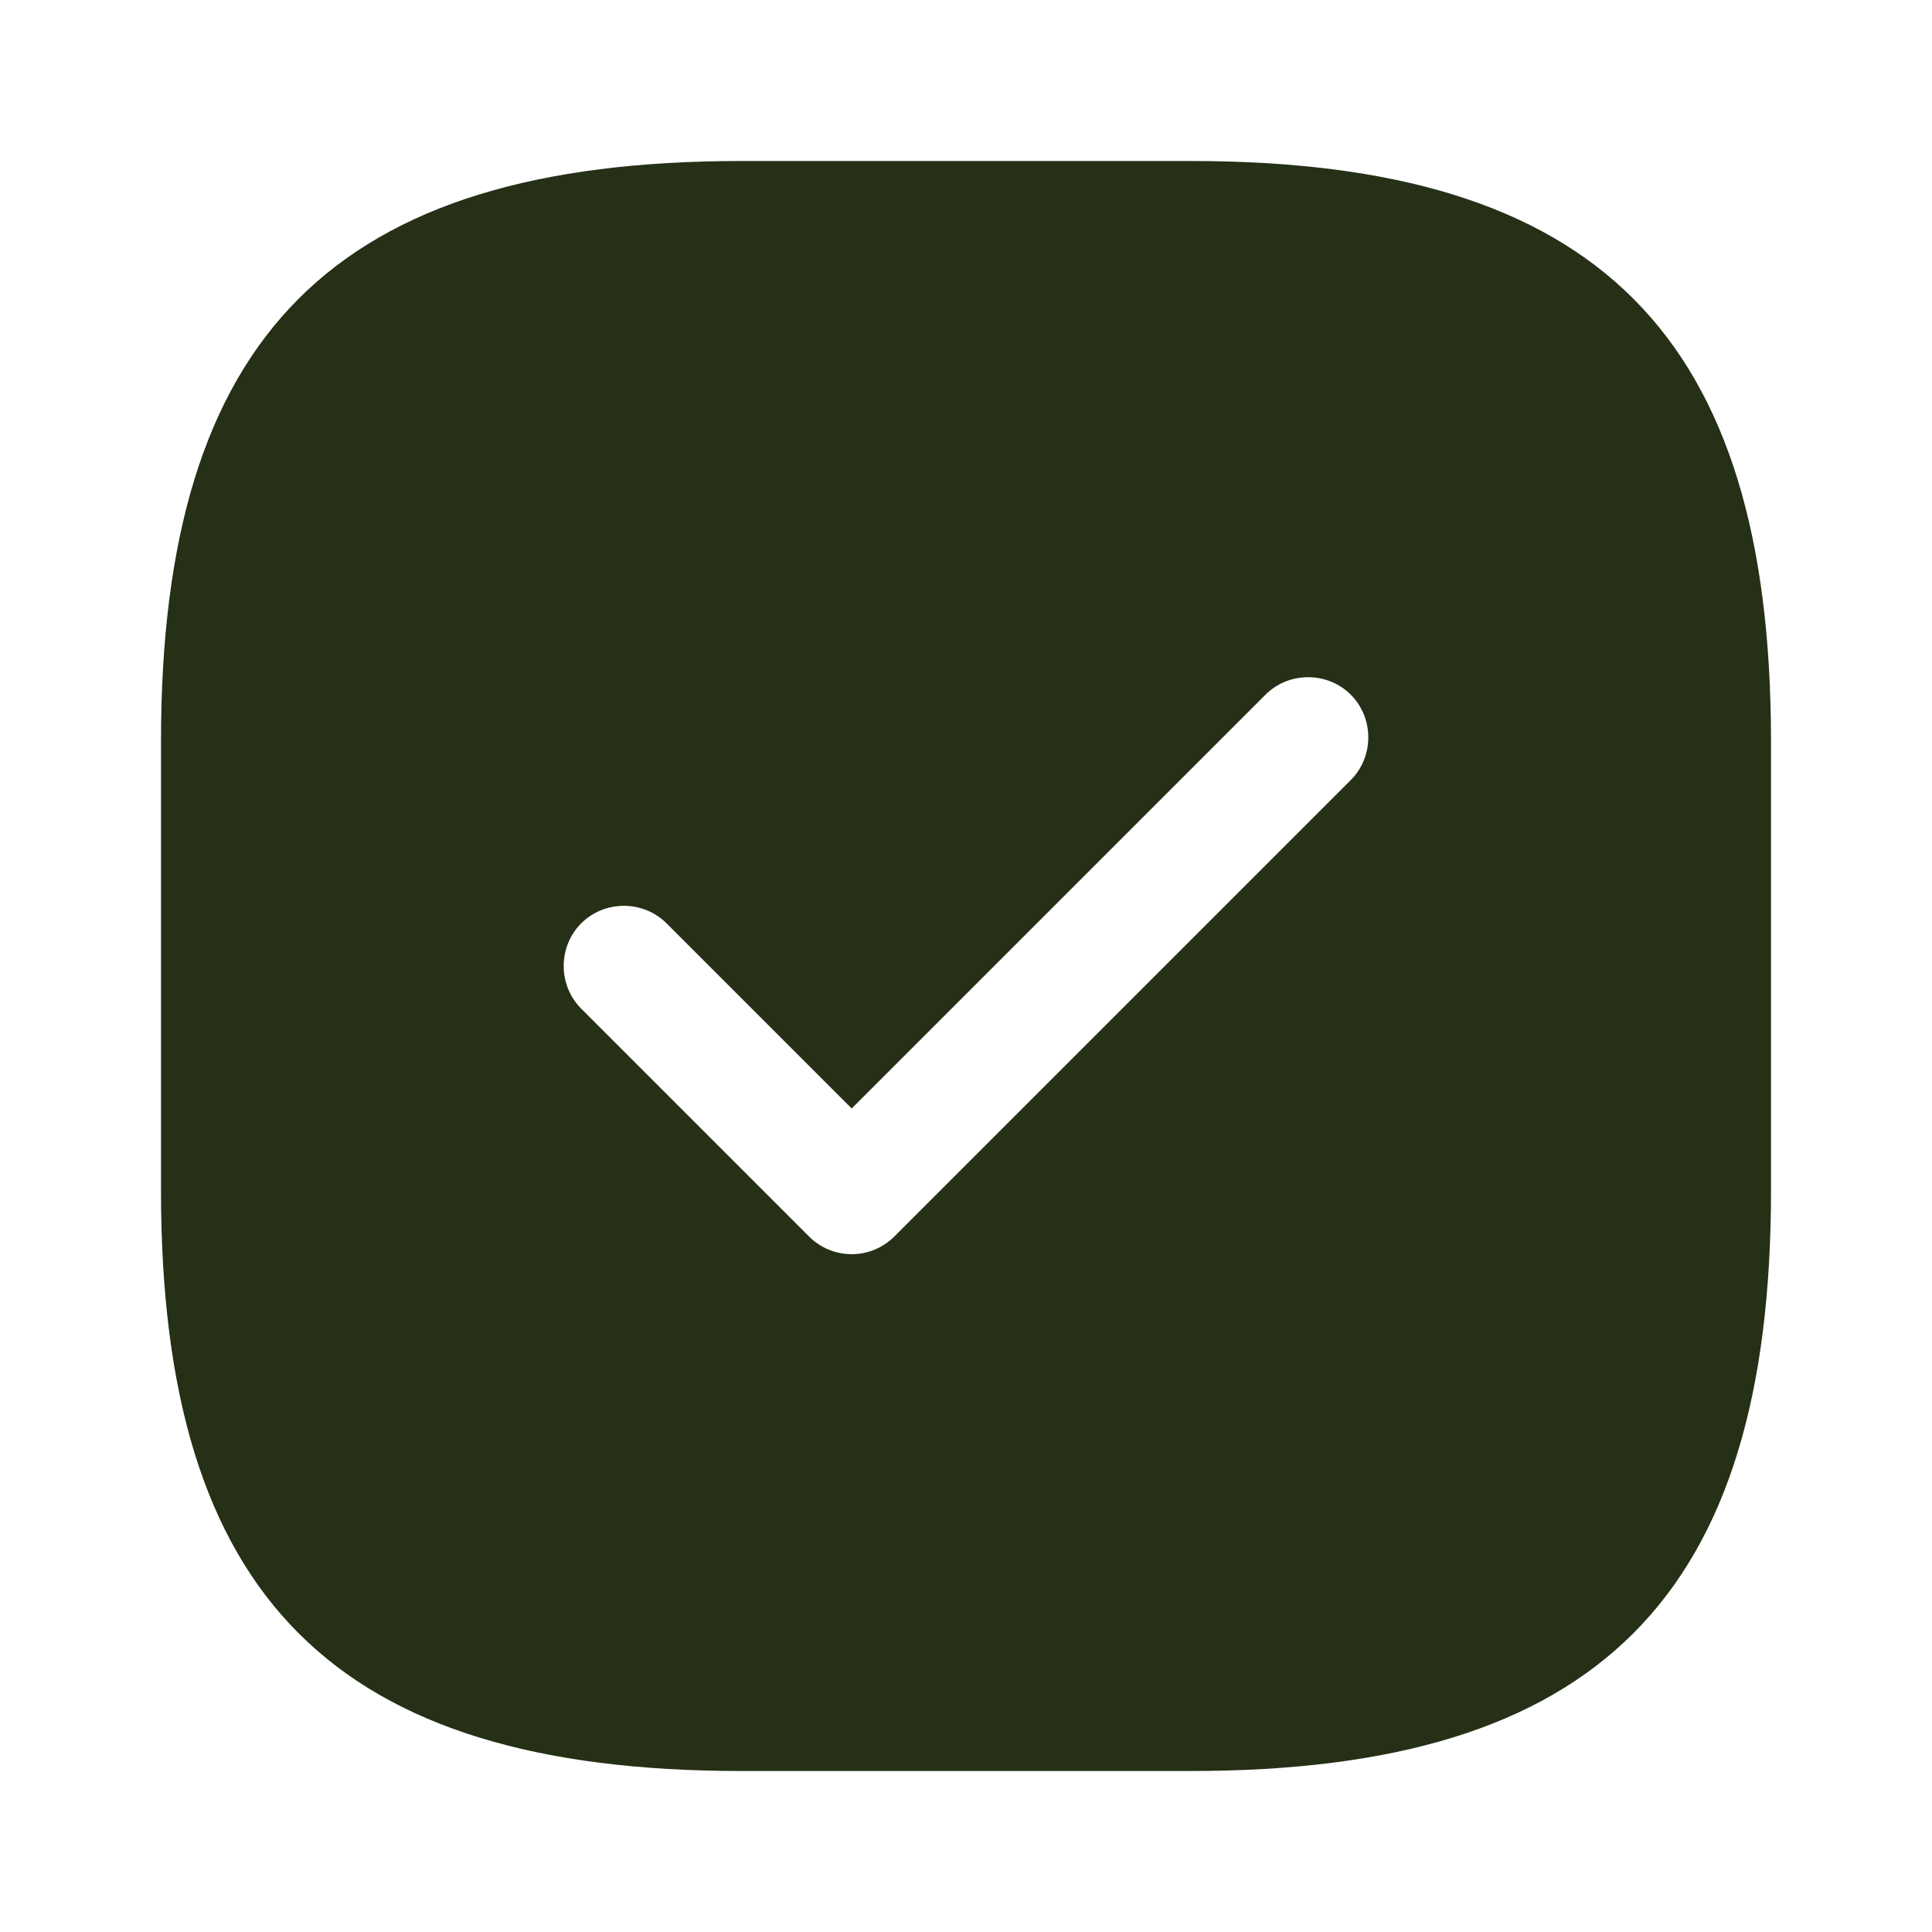
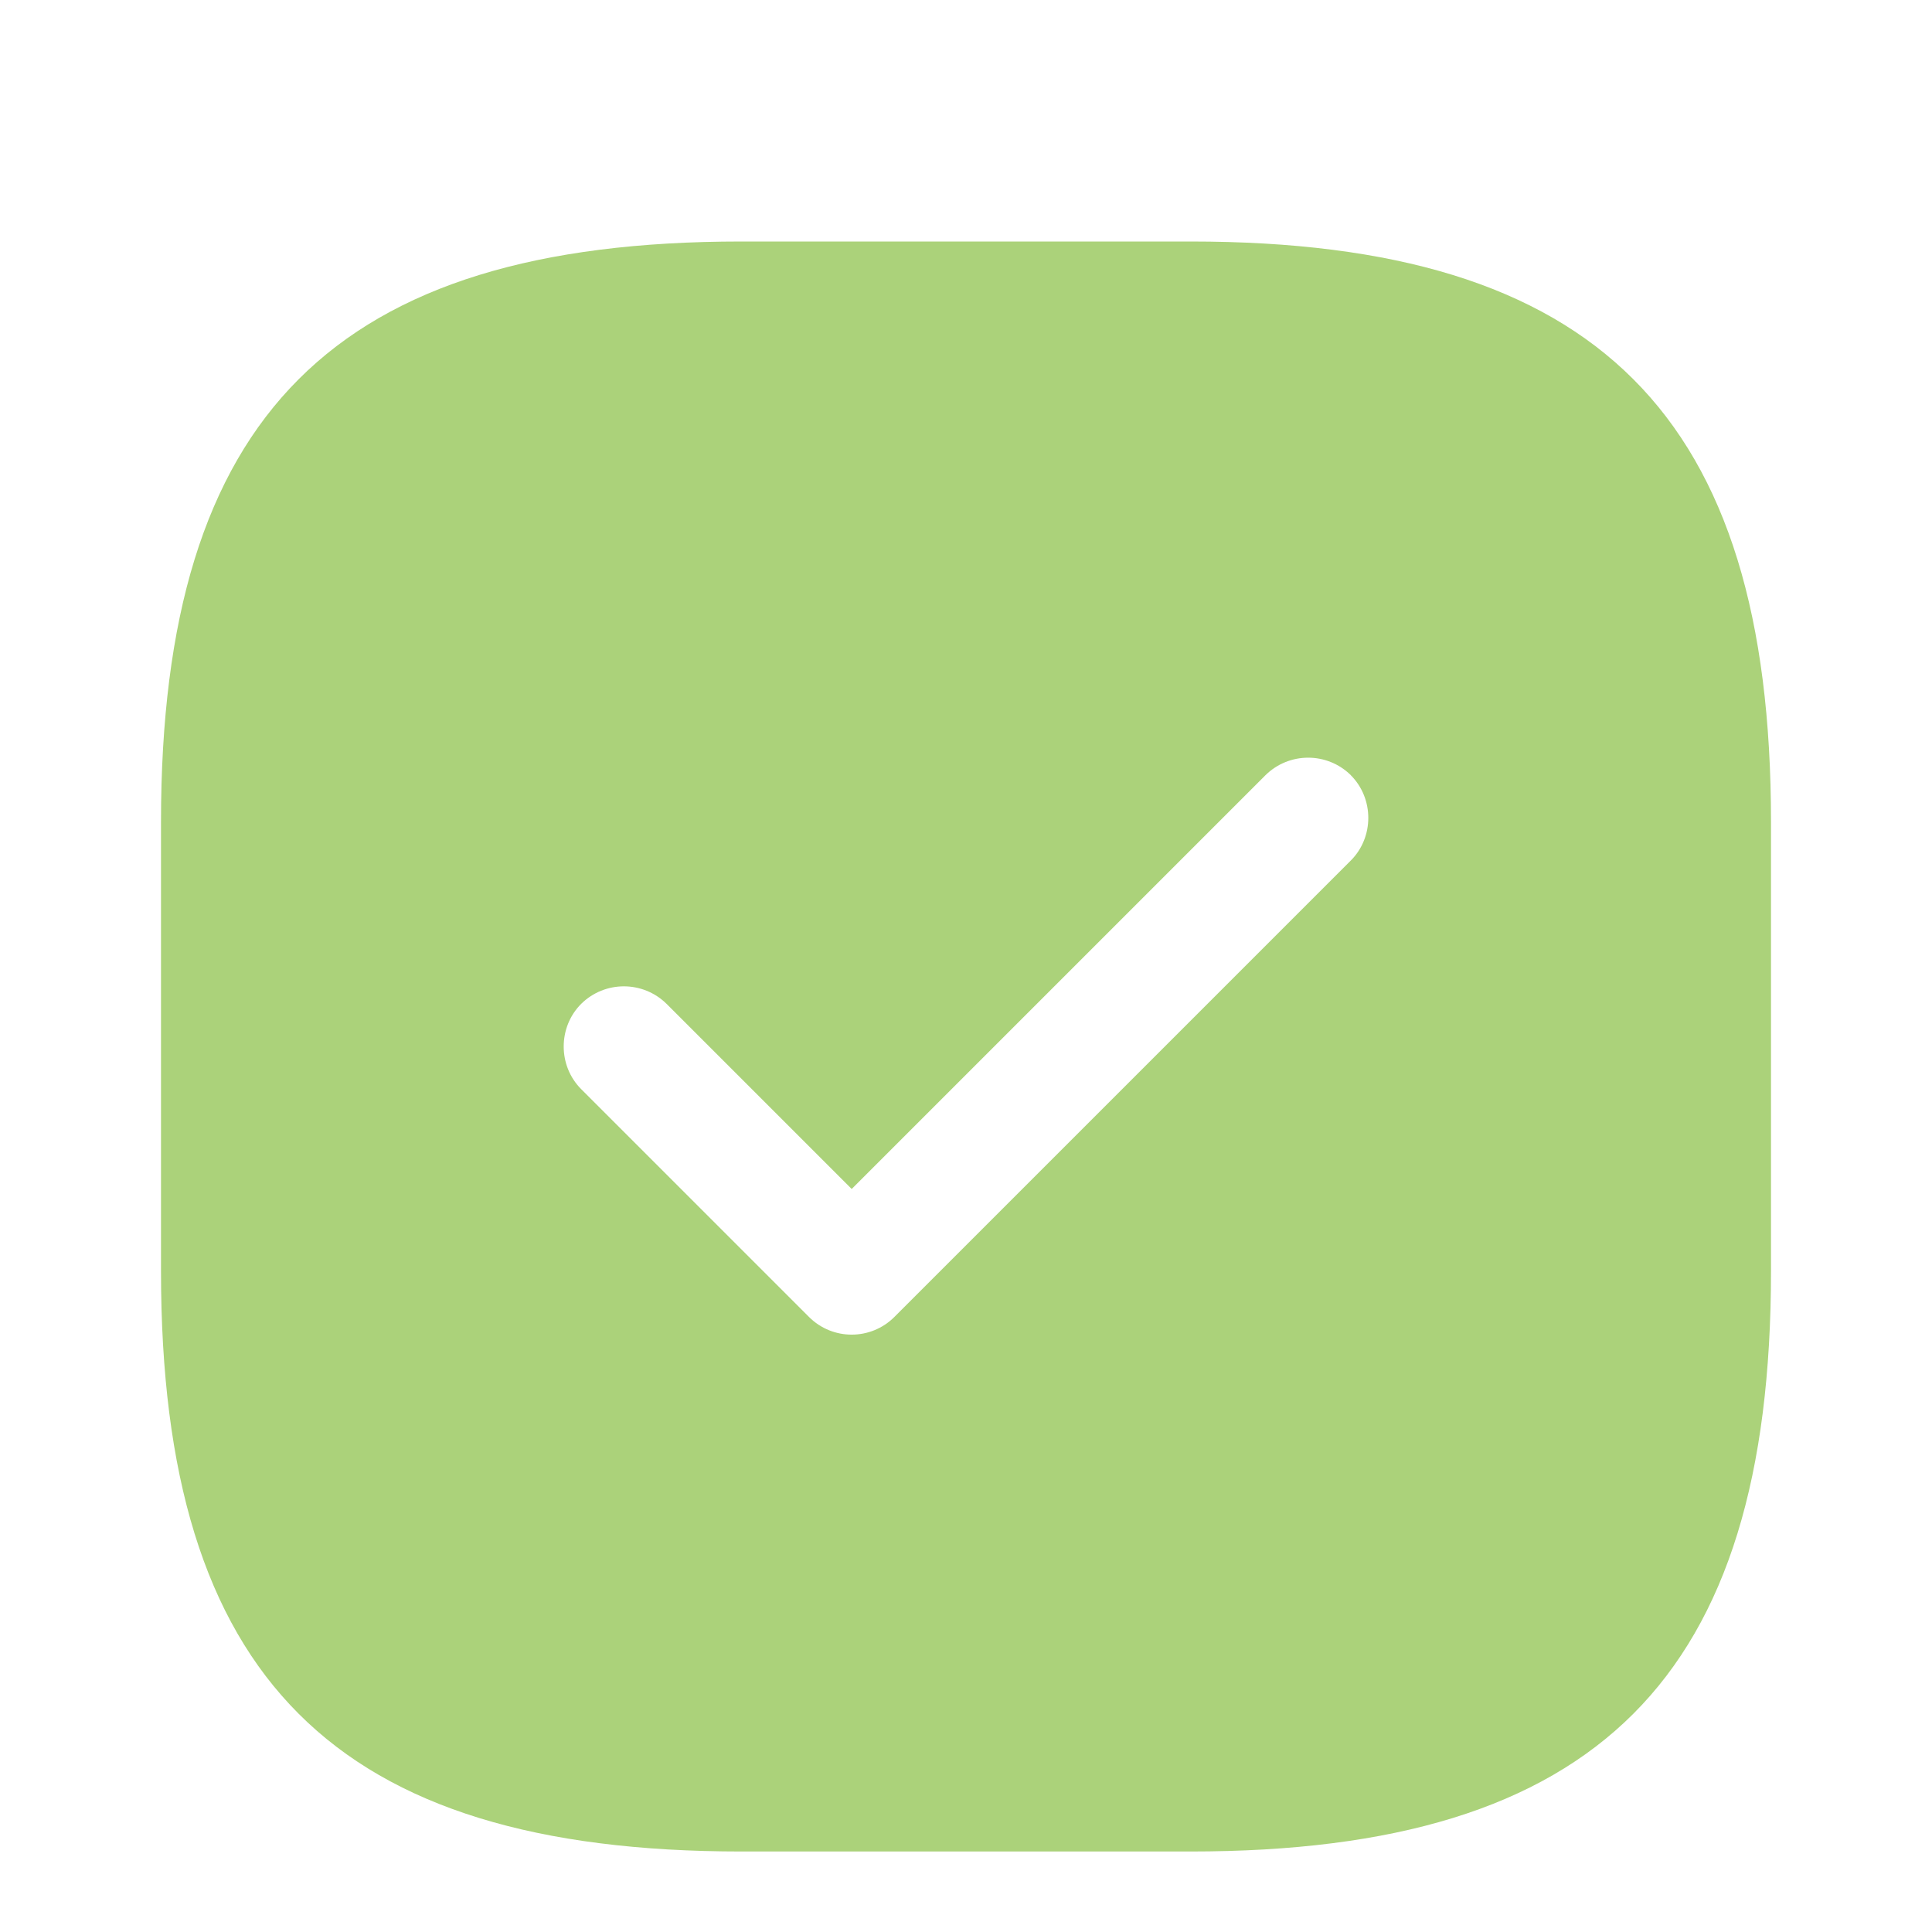
- <svg xmlns="http://www.w3.org/2000/svg" width="24" height="24" viewBox="0 0 24 24" fill="none">
-   <path d="M14.791 2C19.842 2 22 4.158 22 9.209V14.791C22 19.842 19.842 22 14.791 22H9.209C4.158 22 2 19.842 2 14.791V9.209C2 4.158 4.158 2 9.209 2H14.791ZM16.78 8.63C16.49 8.34 16.01 8.34 15.72 8.63L10.58 13.77L8.28 11.47C7.99 11.18 7.51 11.18 7.22 11.47C6.93 11.76 6.93 12.24 7.22 12.53L10.05 15.36C10.19 15.5 10.38 15.58 10.58 15.58C10.78 15.58 10.97 15.5 11.11 15.36L16.78 9.69C17.07 9.4 17.07 8.92 16.78 8.63Z" fill="#253017" />
+ <svg xmlns="http://www.w3.org/2000/svg" width="24" height="24" fill="none">
+   <path fill="#ABD27A" d="M14.791 3C19.841 3 22 5.158 22 10.209v5.582C22 20.841 19.842 23 14.791 23H9.209C4.159 23 2 20.842 2 15.791v-5.582C2 5.159 4.158 3 9.209 3h5.582Zm1.99 6.63a.755.755 0 0 0-1.061 0l-5.14 5.14-2.3-2.3a.755.755 0 0 0-1.06 0c-.29.29-.29.77 0 1.06l2.83 2.83a.75.75 0 0 0 1.06 0l5.67-5.67c.29-.29.29-.77 0-1.06Z" />
</svg>
